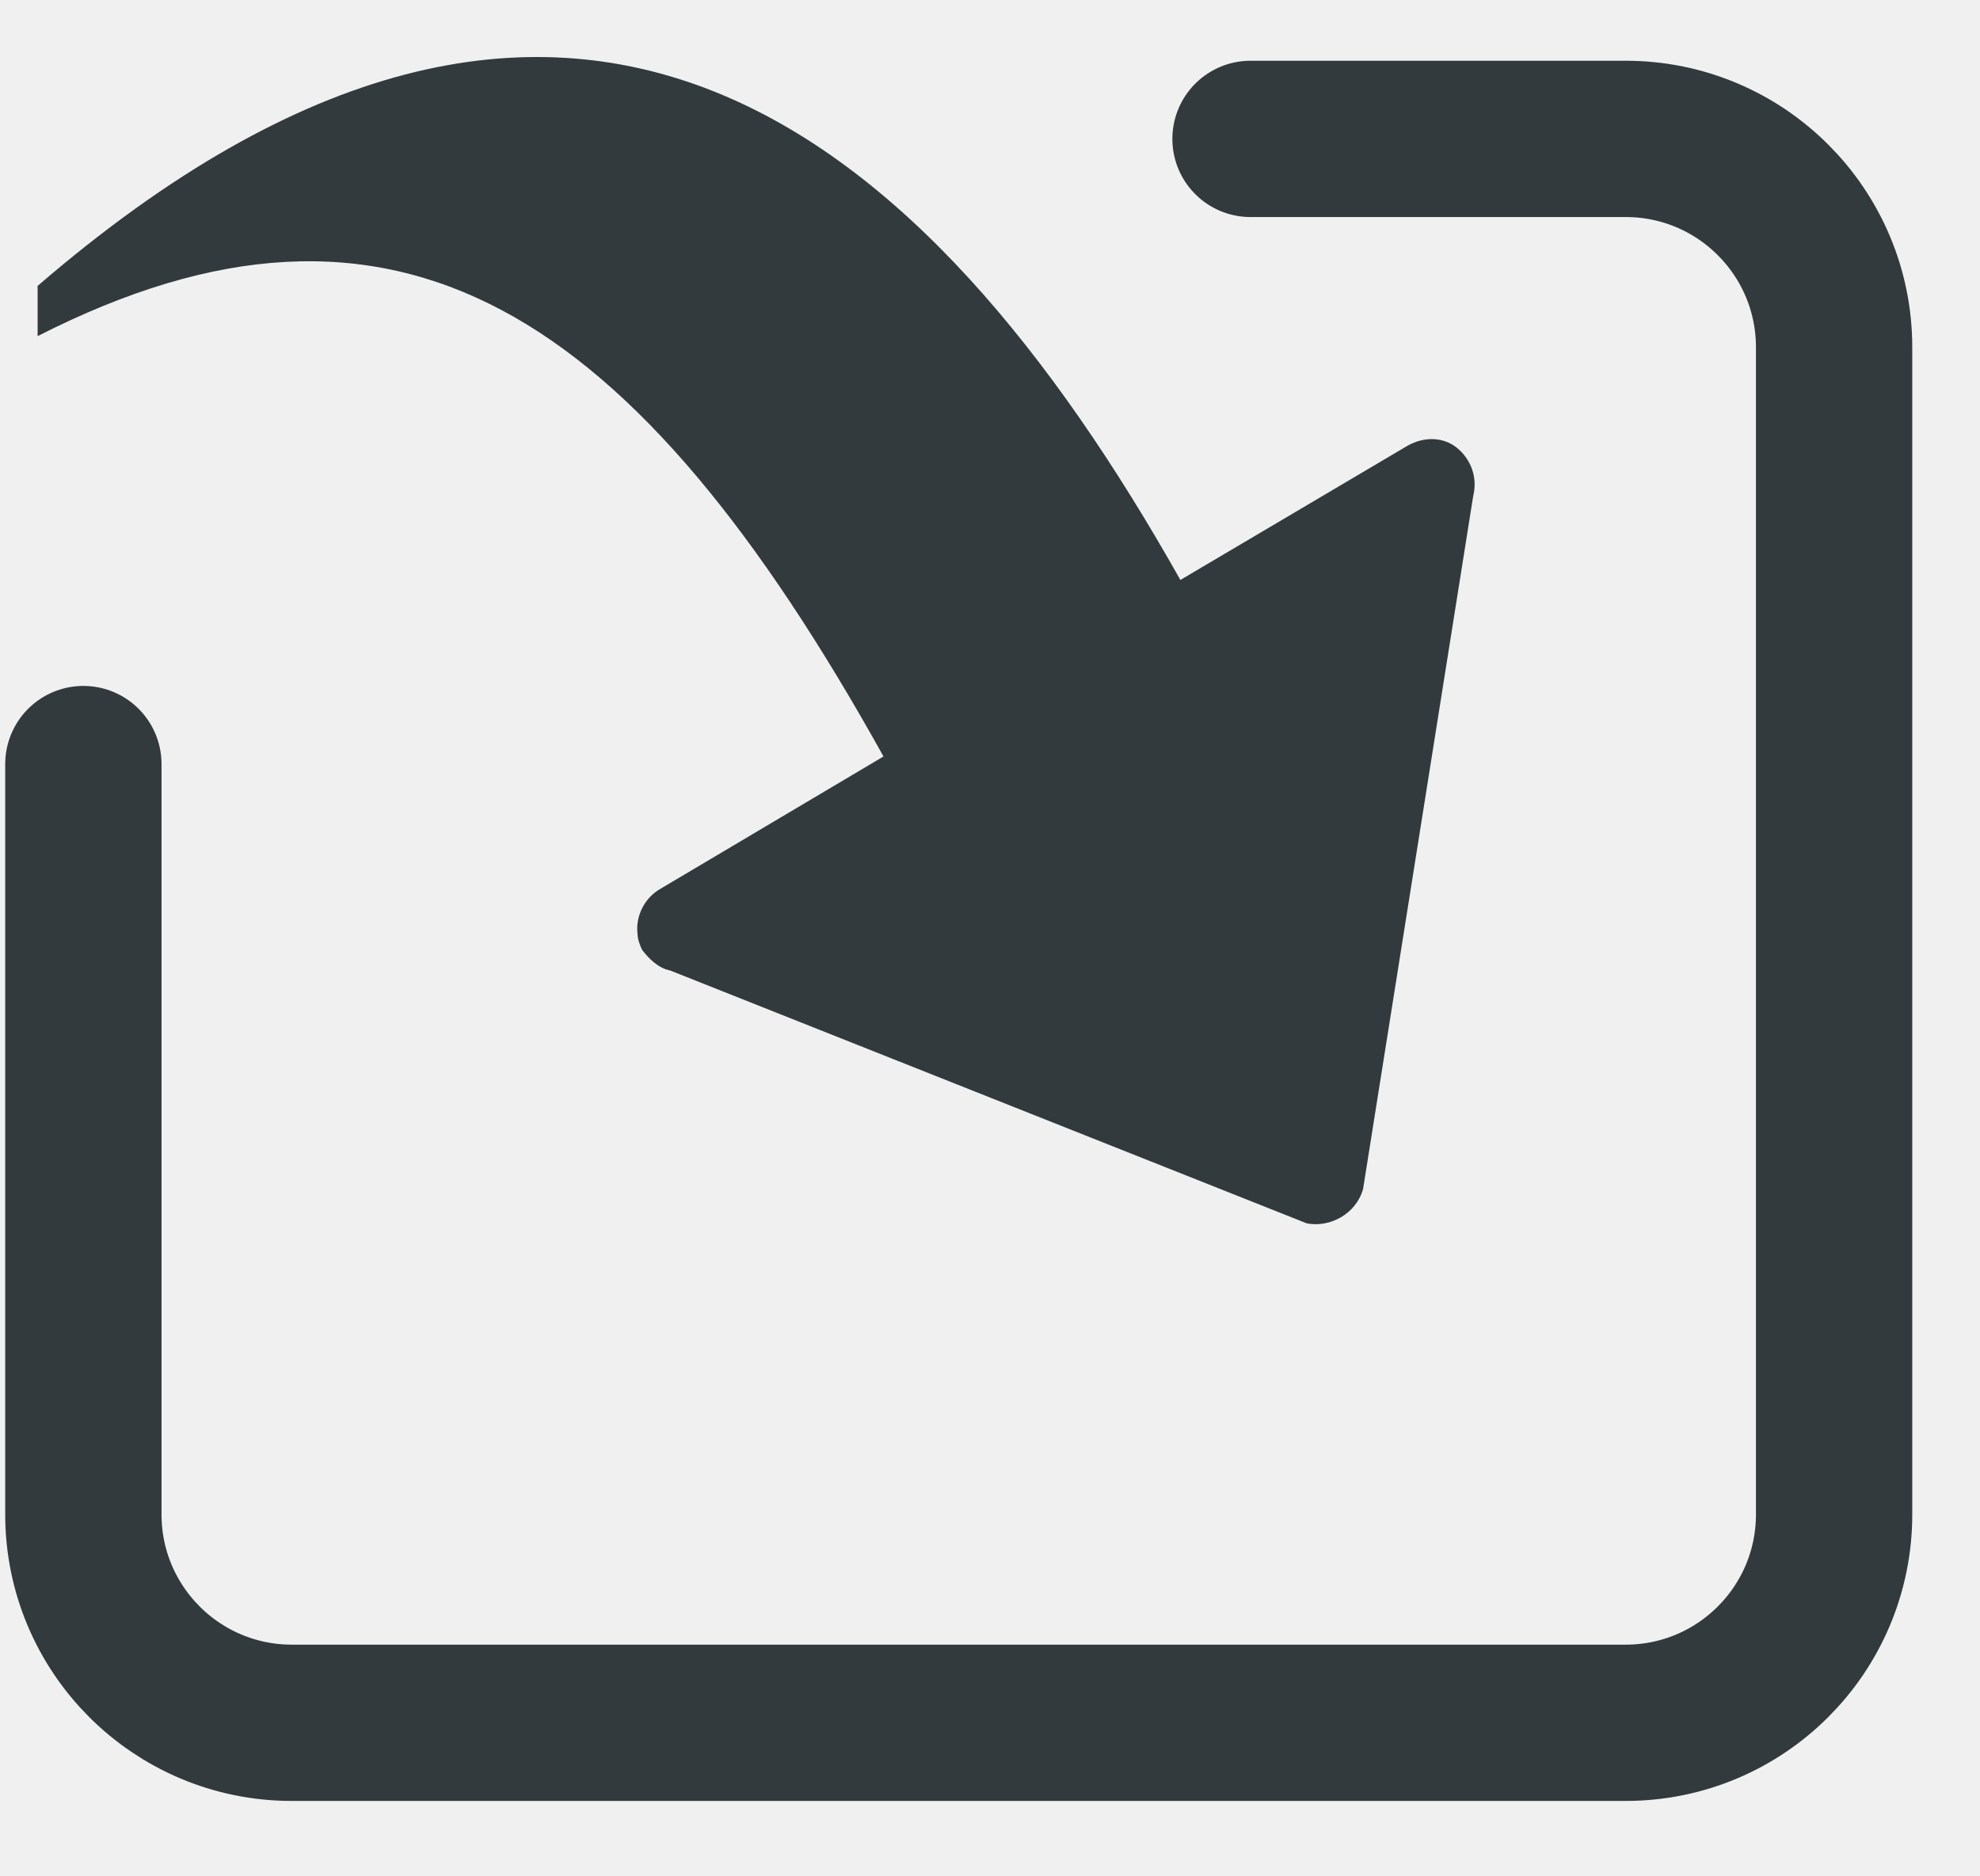
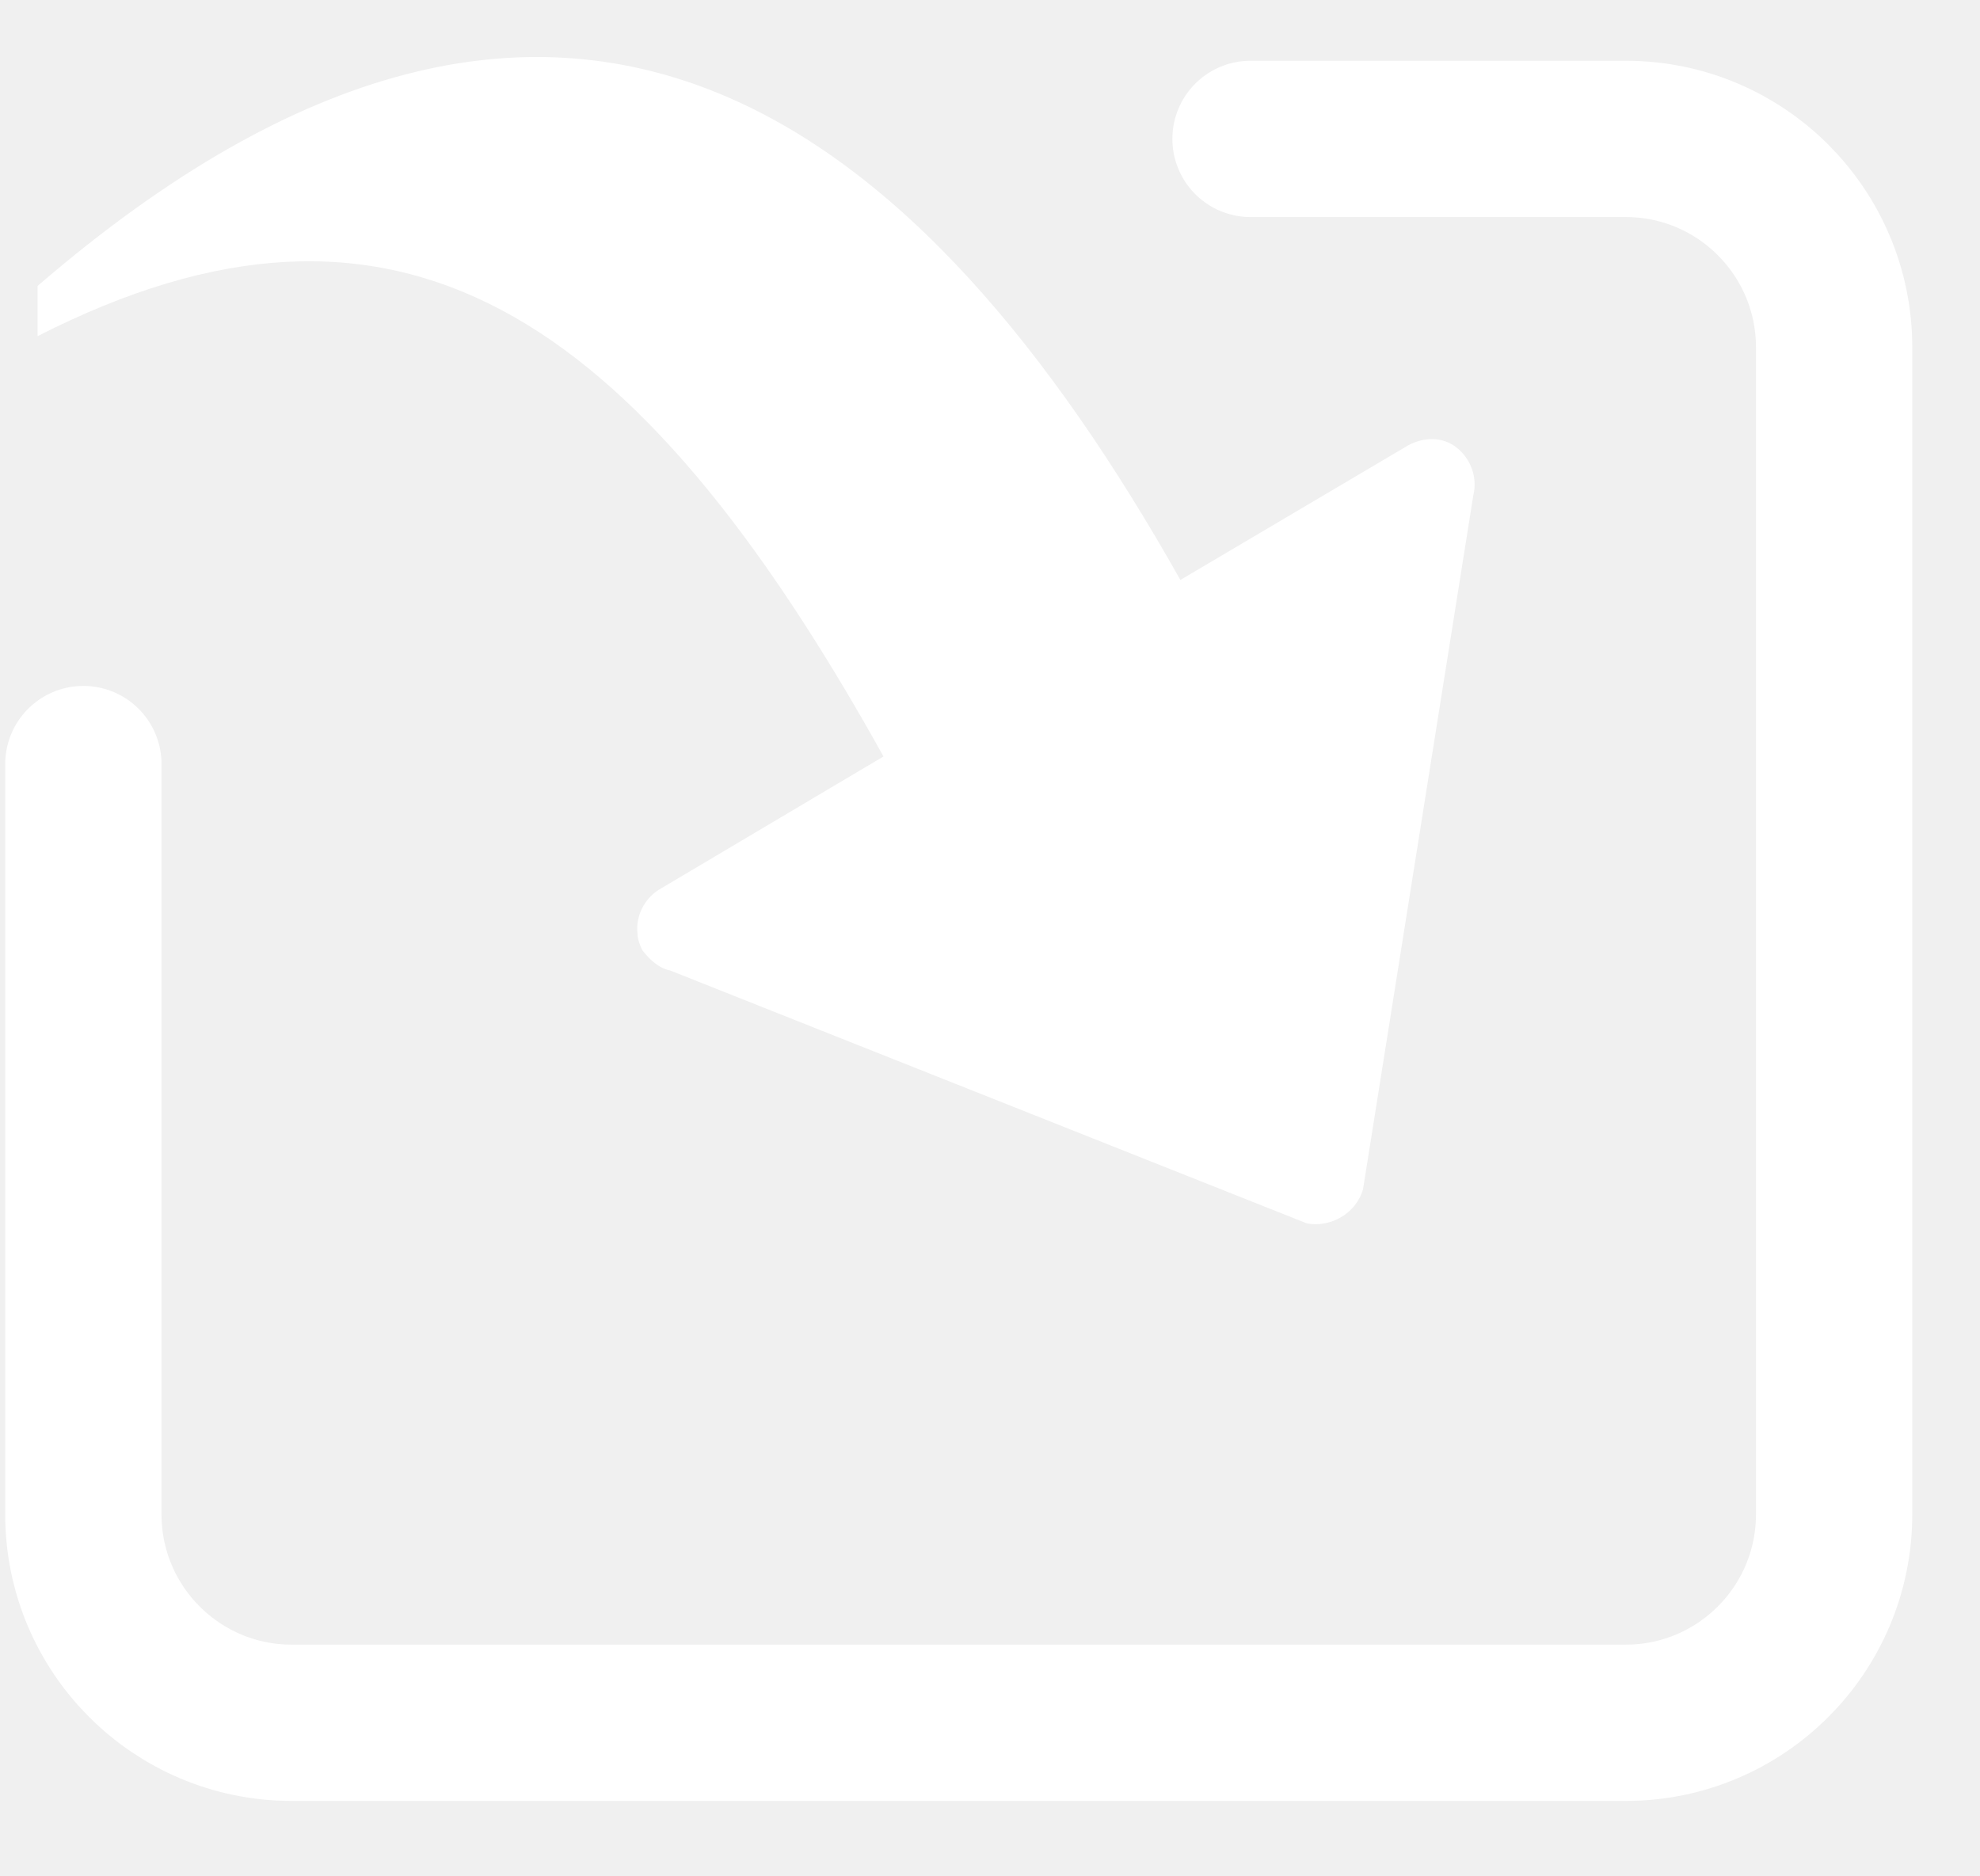
<svg xmlns="http://www.w3.org/2000/svg" width="19" height="18" viewBox="0 0 19 18" fill="none">
  <g clip-path="url(#clip0_15338_48708)">
-     <path d="M0.361 2.744C5.463 -1.655 8.874 1.211 11.327 5.566L13.508 4.277C13.664 4.19 13.847 4.19 13.981 4.298C14.114 4.407 14.181 4.581 14.137 4.759L13.08 11.411C13.013 11.65 12.763 11.784 12.54 11.741L6.431 9.314C6.319 9.292 6.23 9.205 6.163 9.118C6.141 9.075 6.118 9.01 6.118 8.966C6.096 8.793 6.185 8.615 6.341 8.528L8.478 7.26C6.087 2.961 3.795 1.476 0.361 3.226V2.744Z" fill="#323A3D" />
-     <path d="M12 1.333H15.6C16.705 1.333 17.6 2.229 17.6 3.333V14.534C17.6 15.638 16.705 16.534 15.6 16.534H2.8C1.695 16.534 0.8 15.638 0.8 14.534V7.333" stroke="#323A3D" stroke-width="1.5" stroke-linecap="round" />
+     <path d="M0.361 2.744C5.463 -1.655 8.874 1.211 11.327 5.566L13.508 4.277C13.664 4.19 13.847 4.19 13.981 4.298C14.114 4.407 14.181 4.581 14.137 4.759L13.08 11.411C13.013 11.65 12.763 11.784 12.54 11.741L6.431 9.314C6.319 9.292 6.23 9.205 6.163 9.118C6.141 9.075 6.118 9.01 6.118 8.966C6.096 8.793 6.185 8.615 6.341 8.528L8.478 7.26C6.087 2.961 3.795 1.476 0.361 3.226V2.744Z" fill="#ffffff" />
+     <path d="M12 1.333H15.6C16.705 1.333 17.6 2.229 17.6 3.333V14.534C17.6 15.638 16.705 16.534 15.6 16.534H2.8C1.695 16.534 0.8 15.638 0.8 14.534V7.333" stroke="#ffffff" stroke-width="1.5" stroke-linecap="round" />
  </g>
  <defs>
    <clipPath id="clip0_15338_48708">
      <rect width="18.4" height="16.8" fill="white" transform="translate(0 0.533691)" />
    </clipPath>
  </defs>
</svg>
